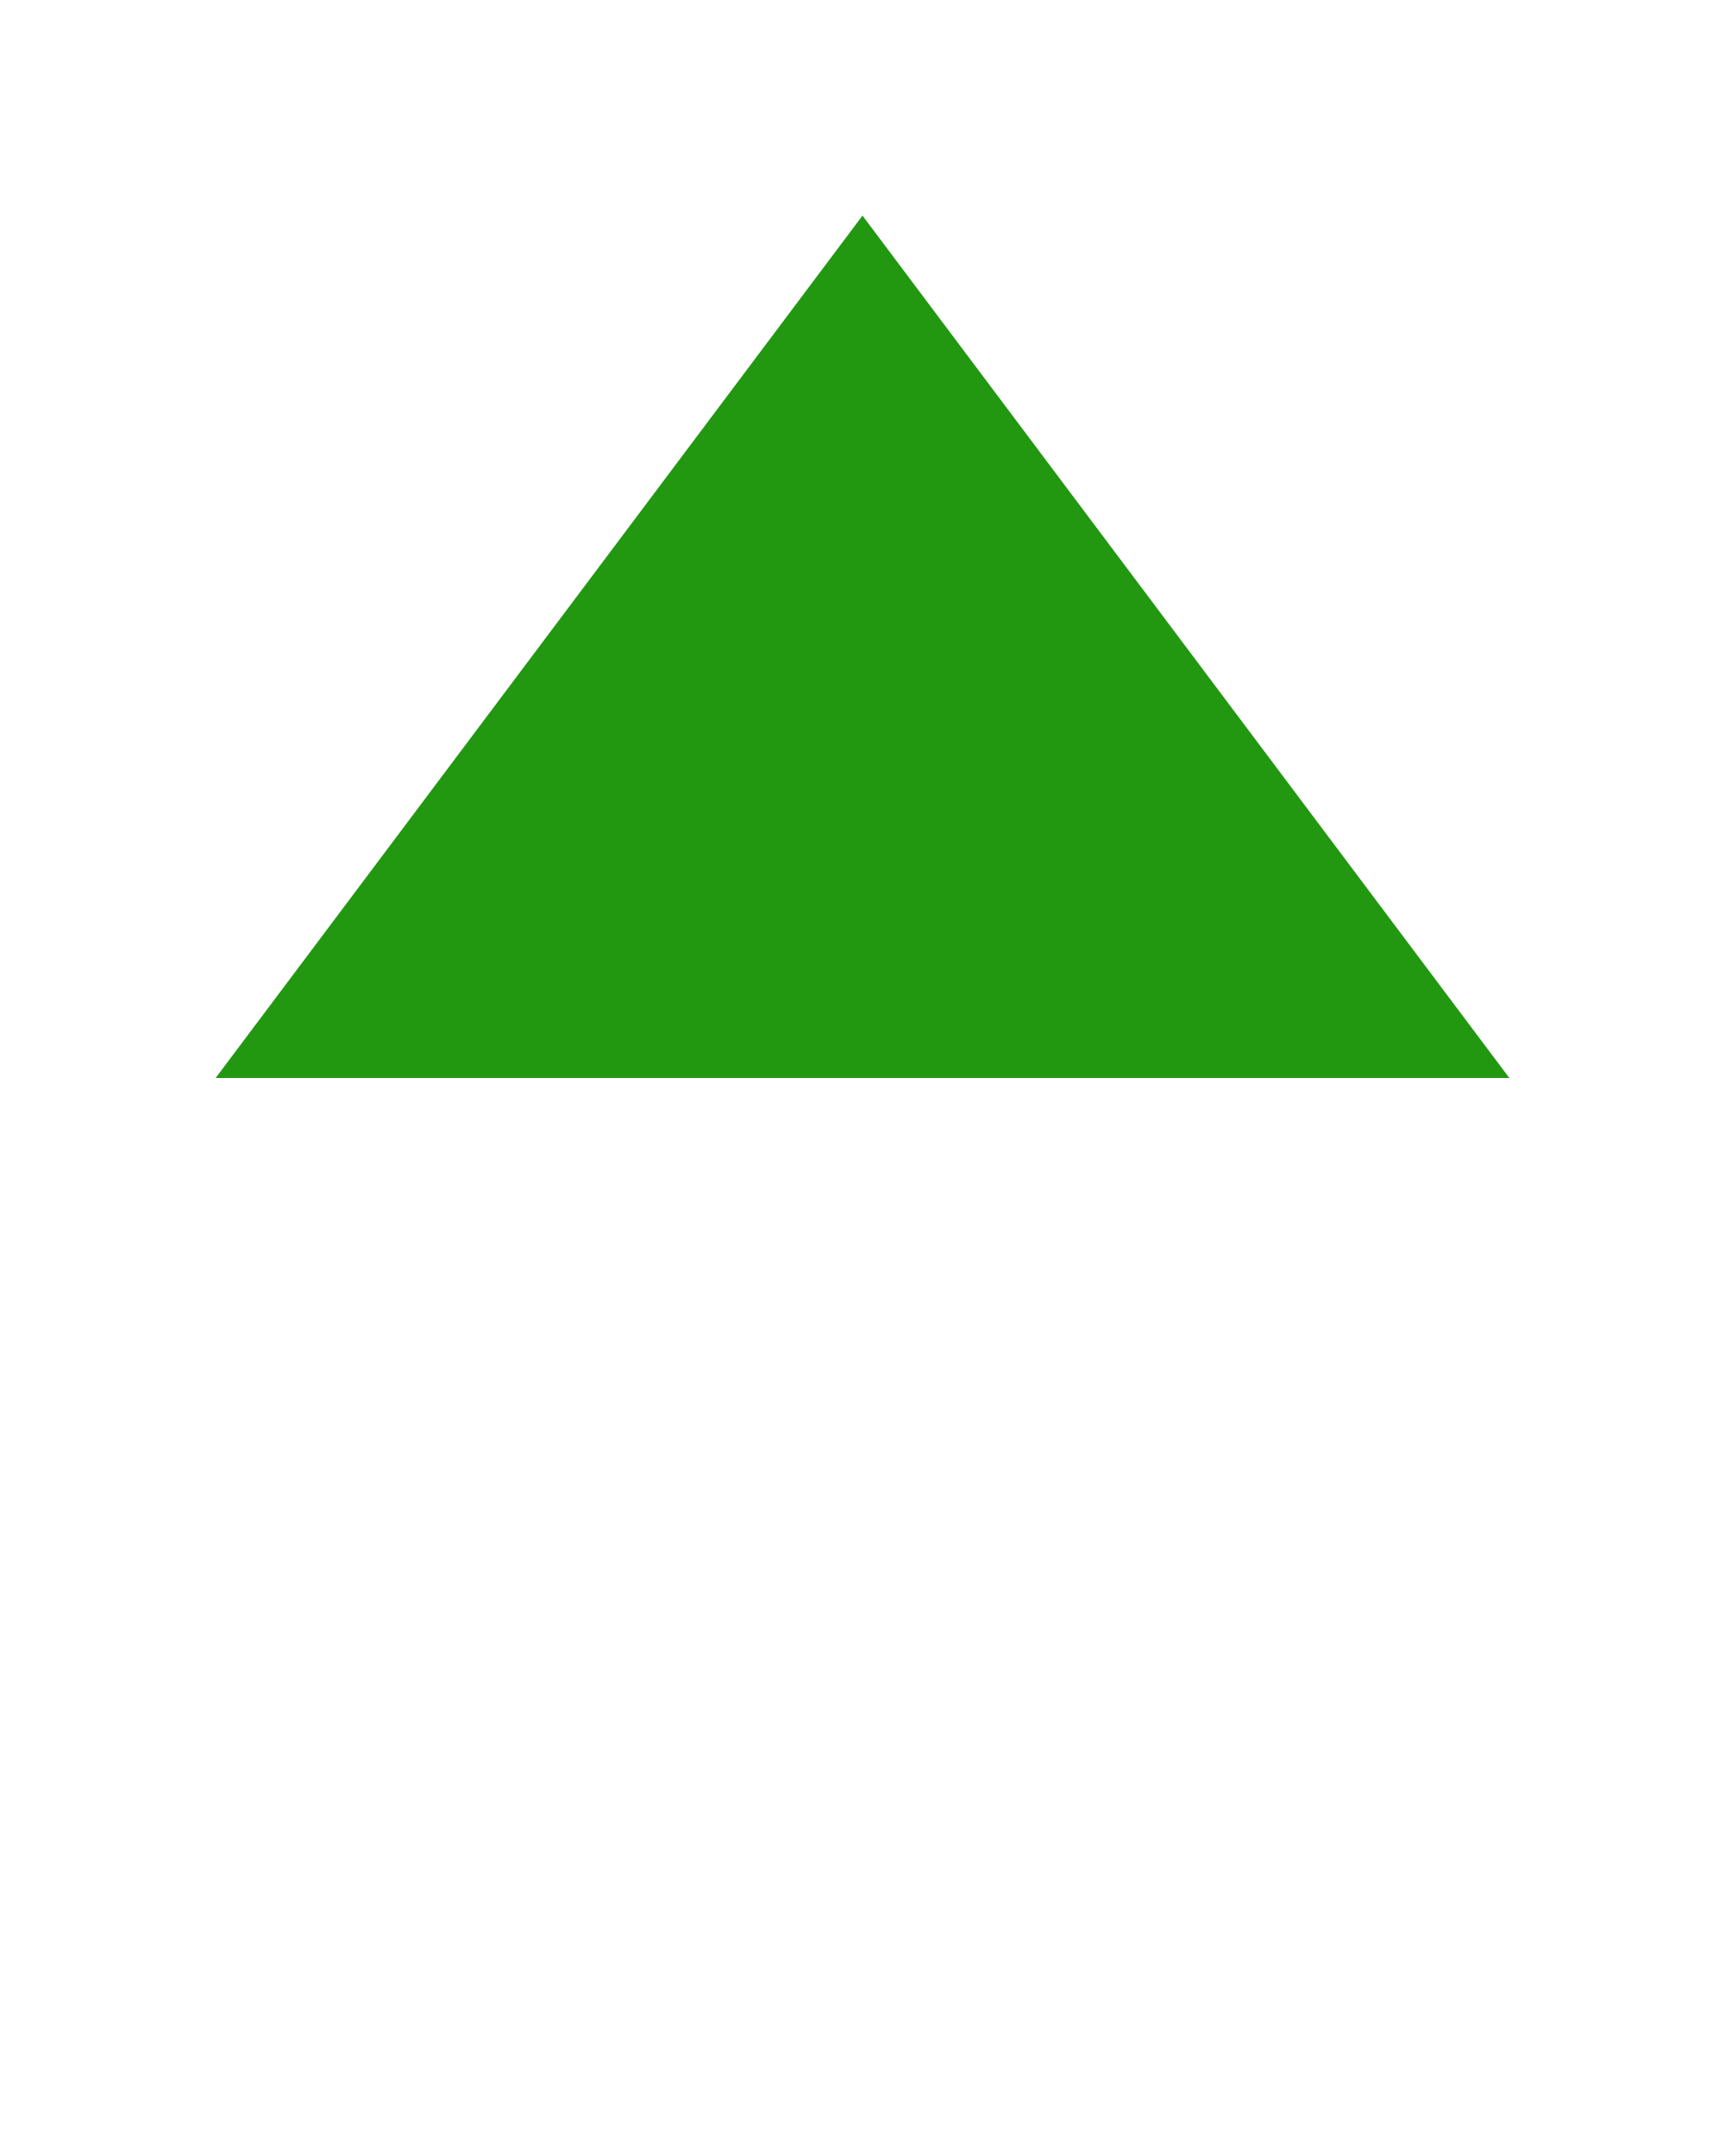
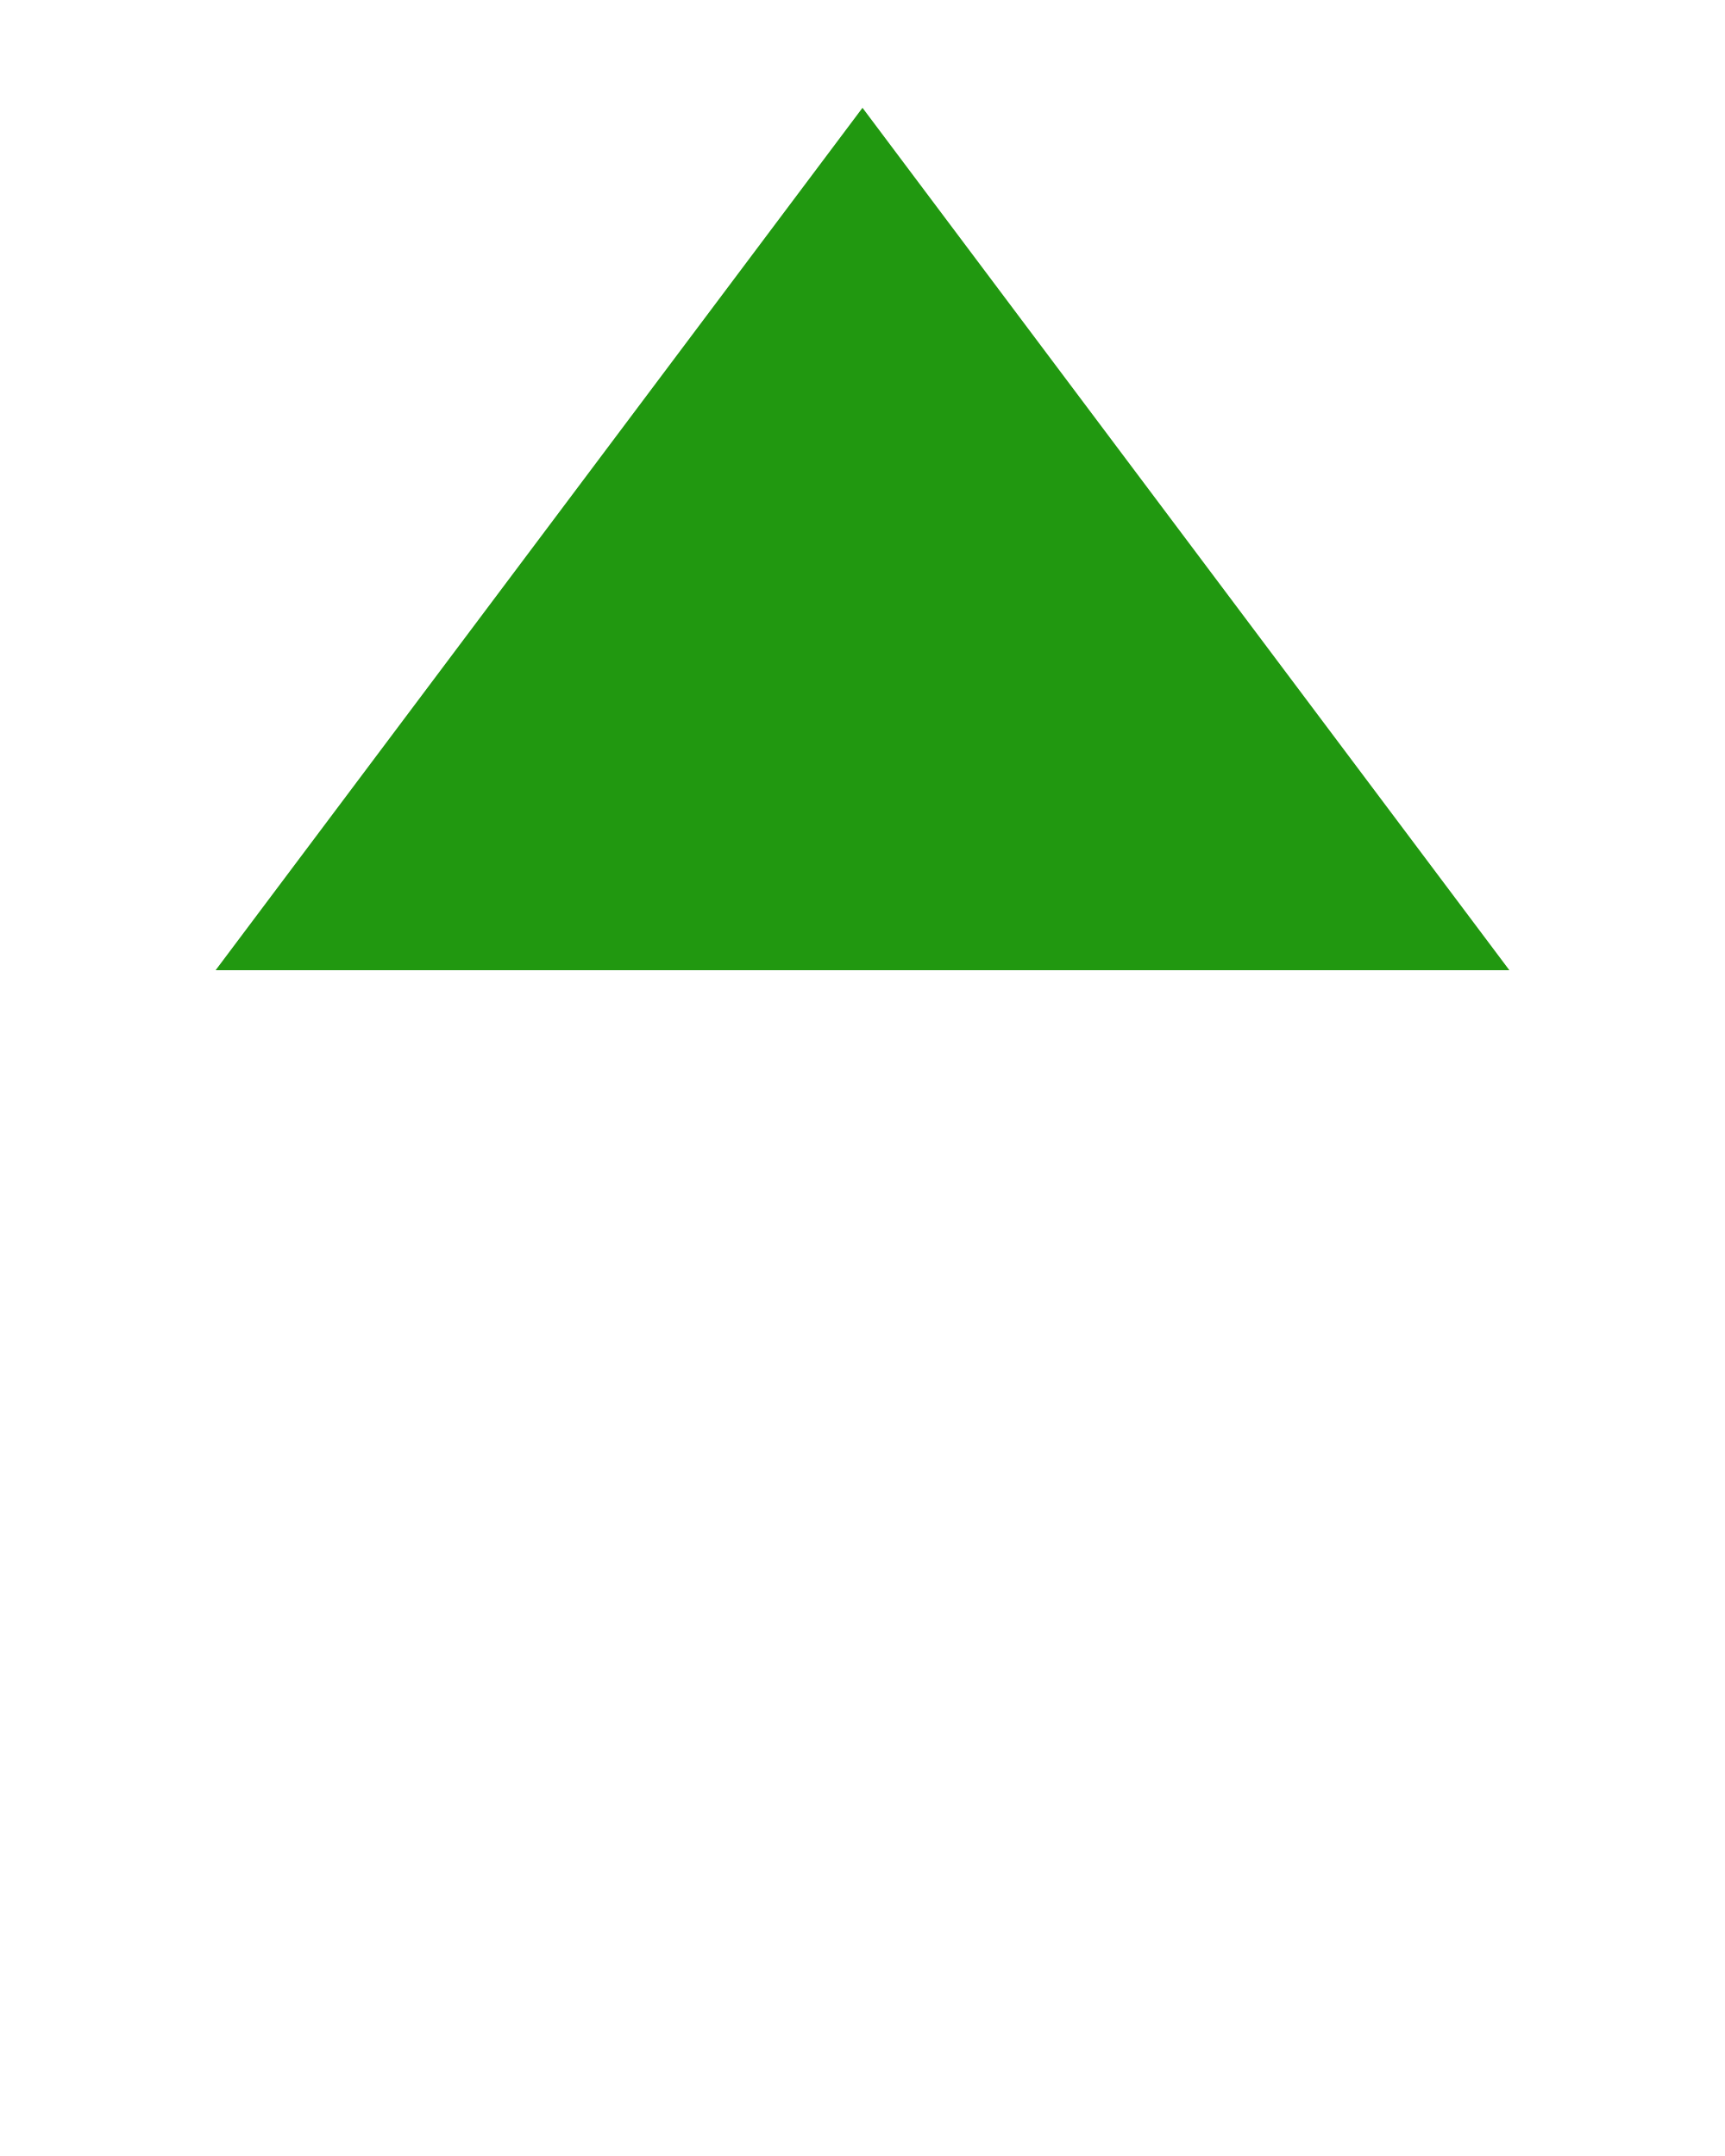
<svg xmlns="http://www.w3.org/2000/svg" height="20" width="16">
  <text style="line-height:150%;-inkscape-font-specification:'Bitstream Vera Sans Mono, Normal';font-variant-ligatures:normal;font-variant-caps:normal;font-variant-numeric:normal;font-feature-settings:normal;text-align:start" x="-32.625" y="-10.364" font-weight="400" font-size="18.667" font-family="Bitstream Vera Sans Mono" letter-spacing="0" word-spacing="0" />
-   <path d="M14 10H2l6-8z" fill="#219810" />
+   <path d="M14 9H2l6-8z" fill="#219810" />
</svg>
